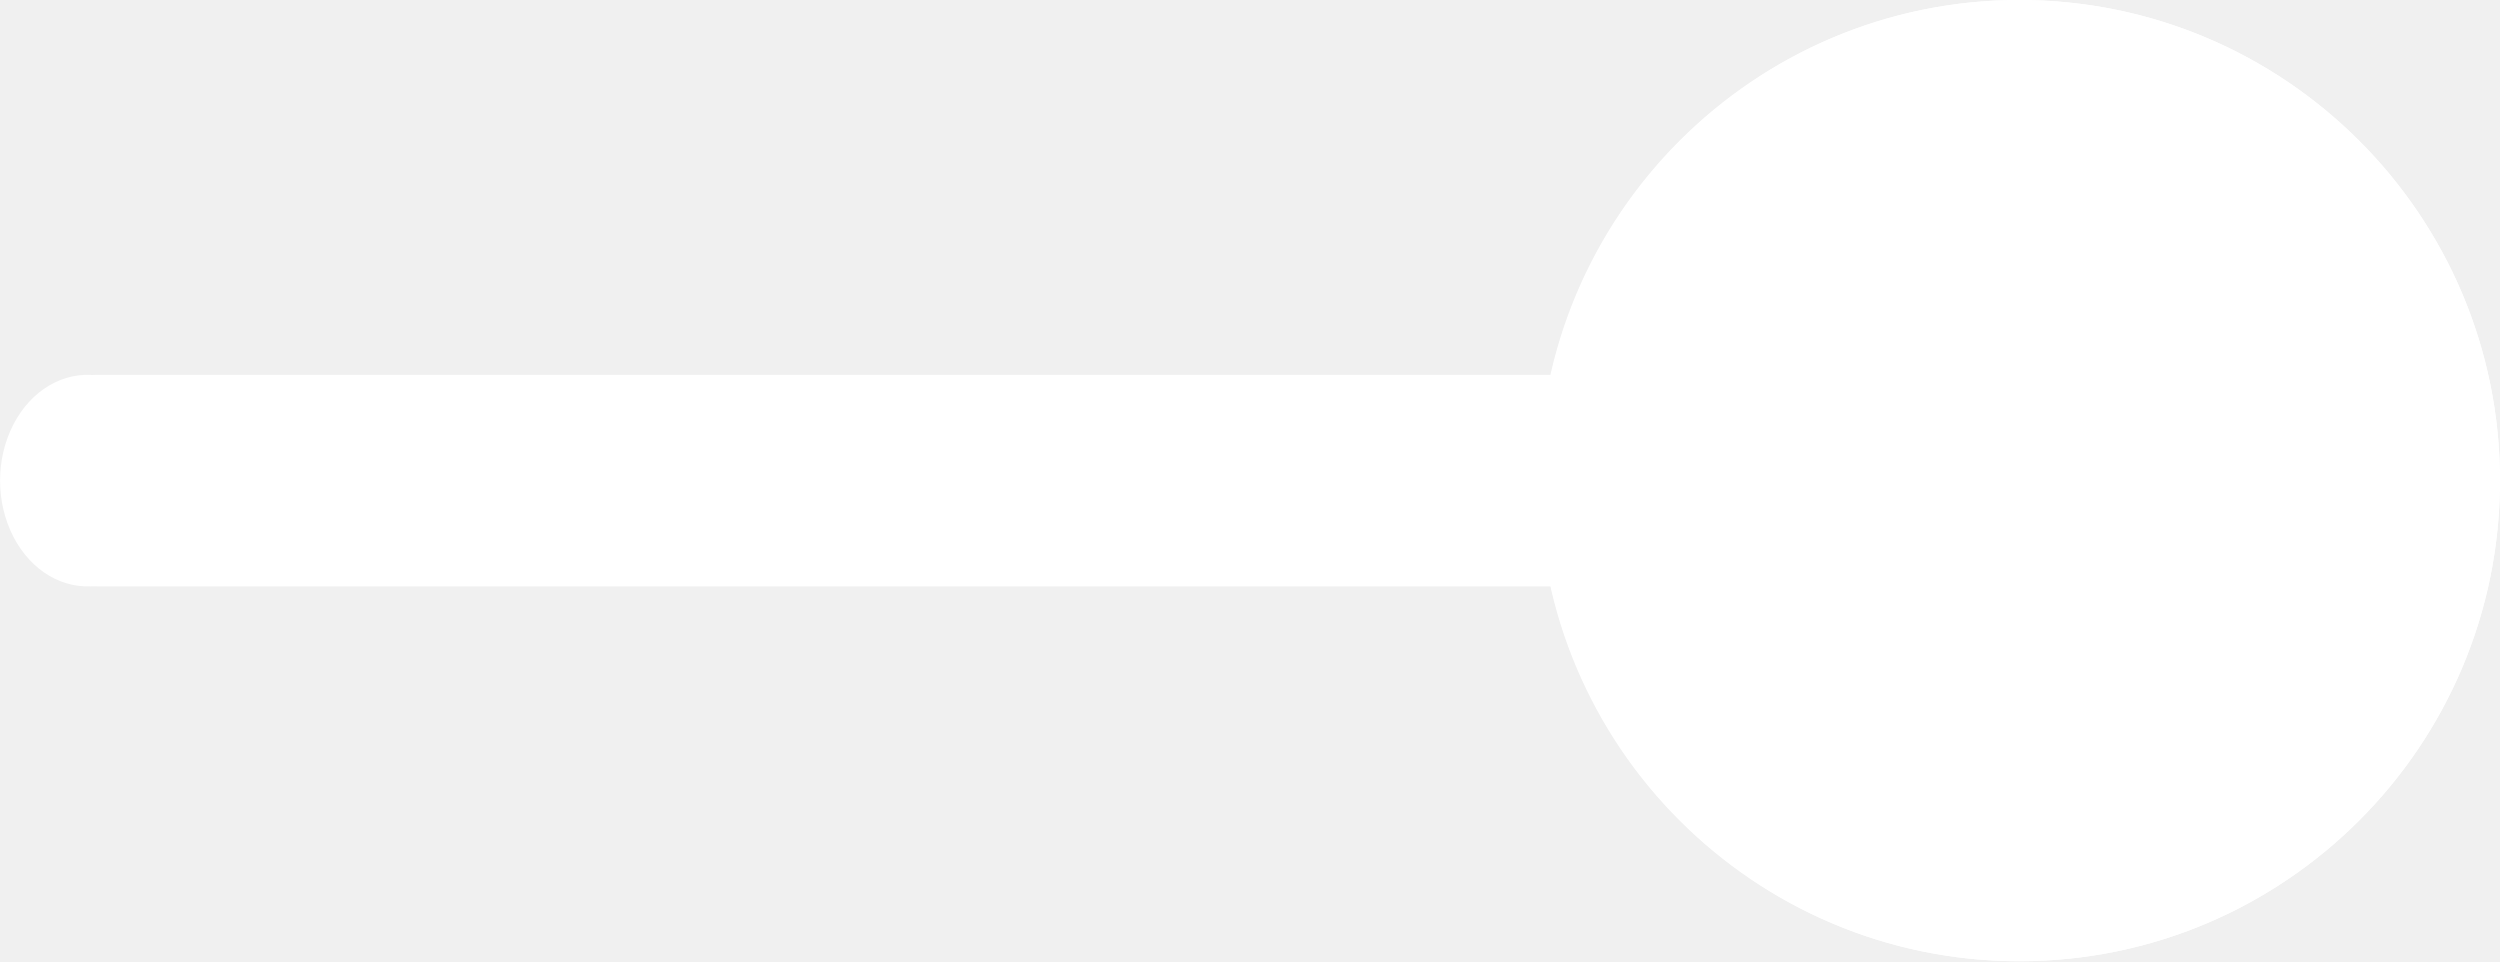
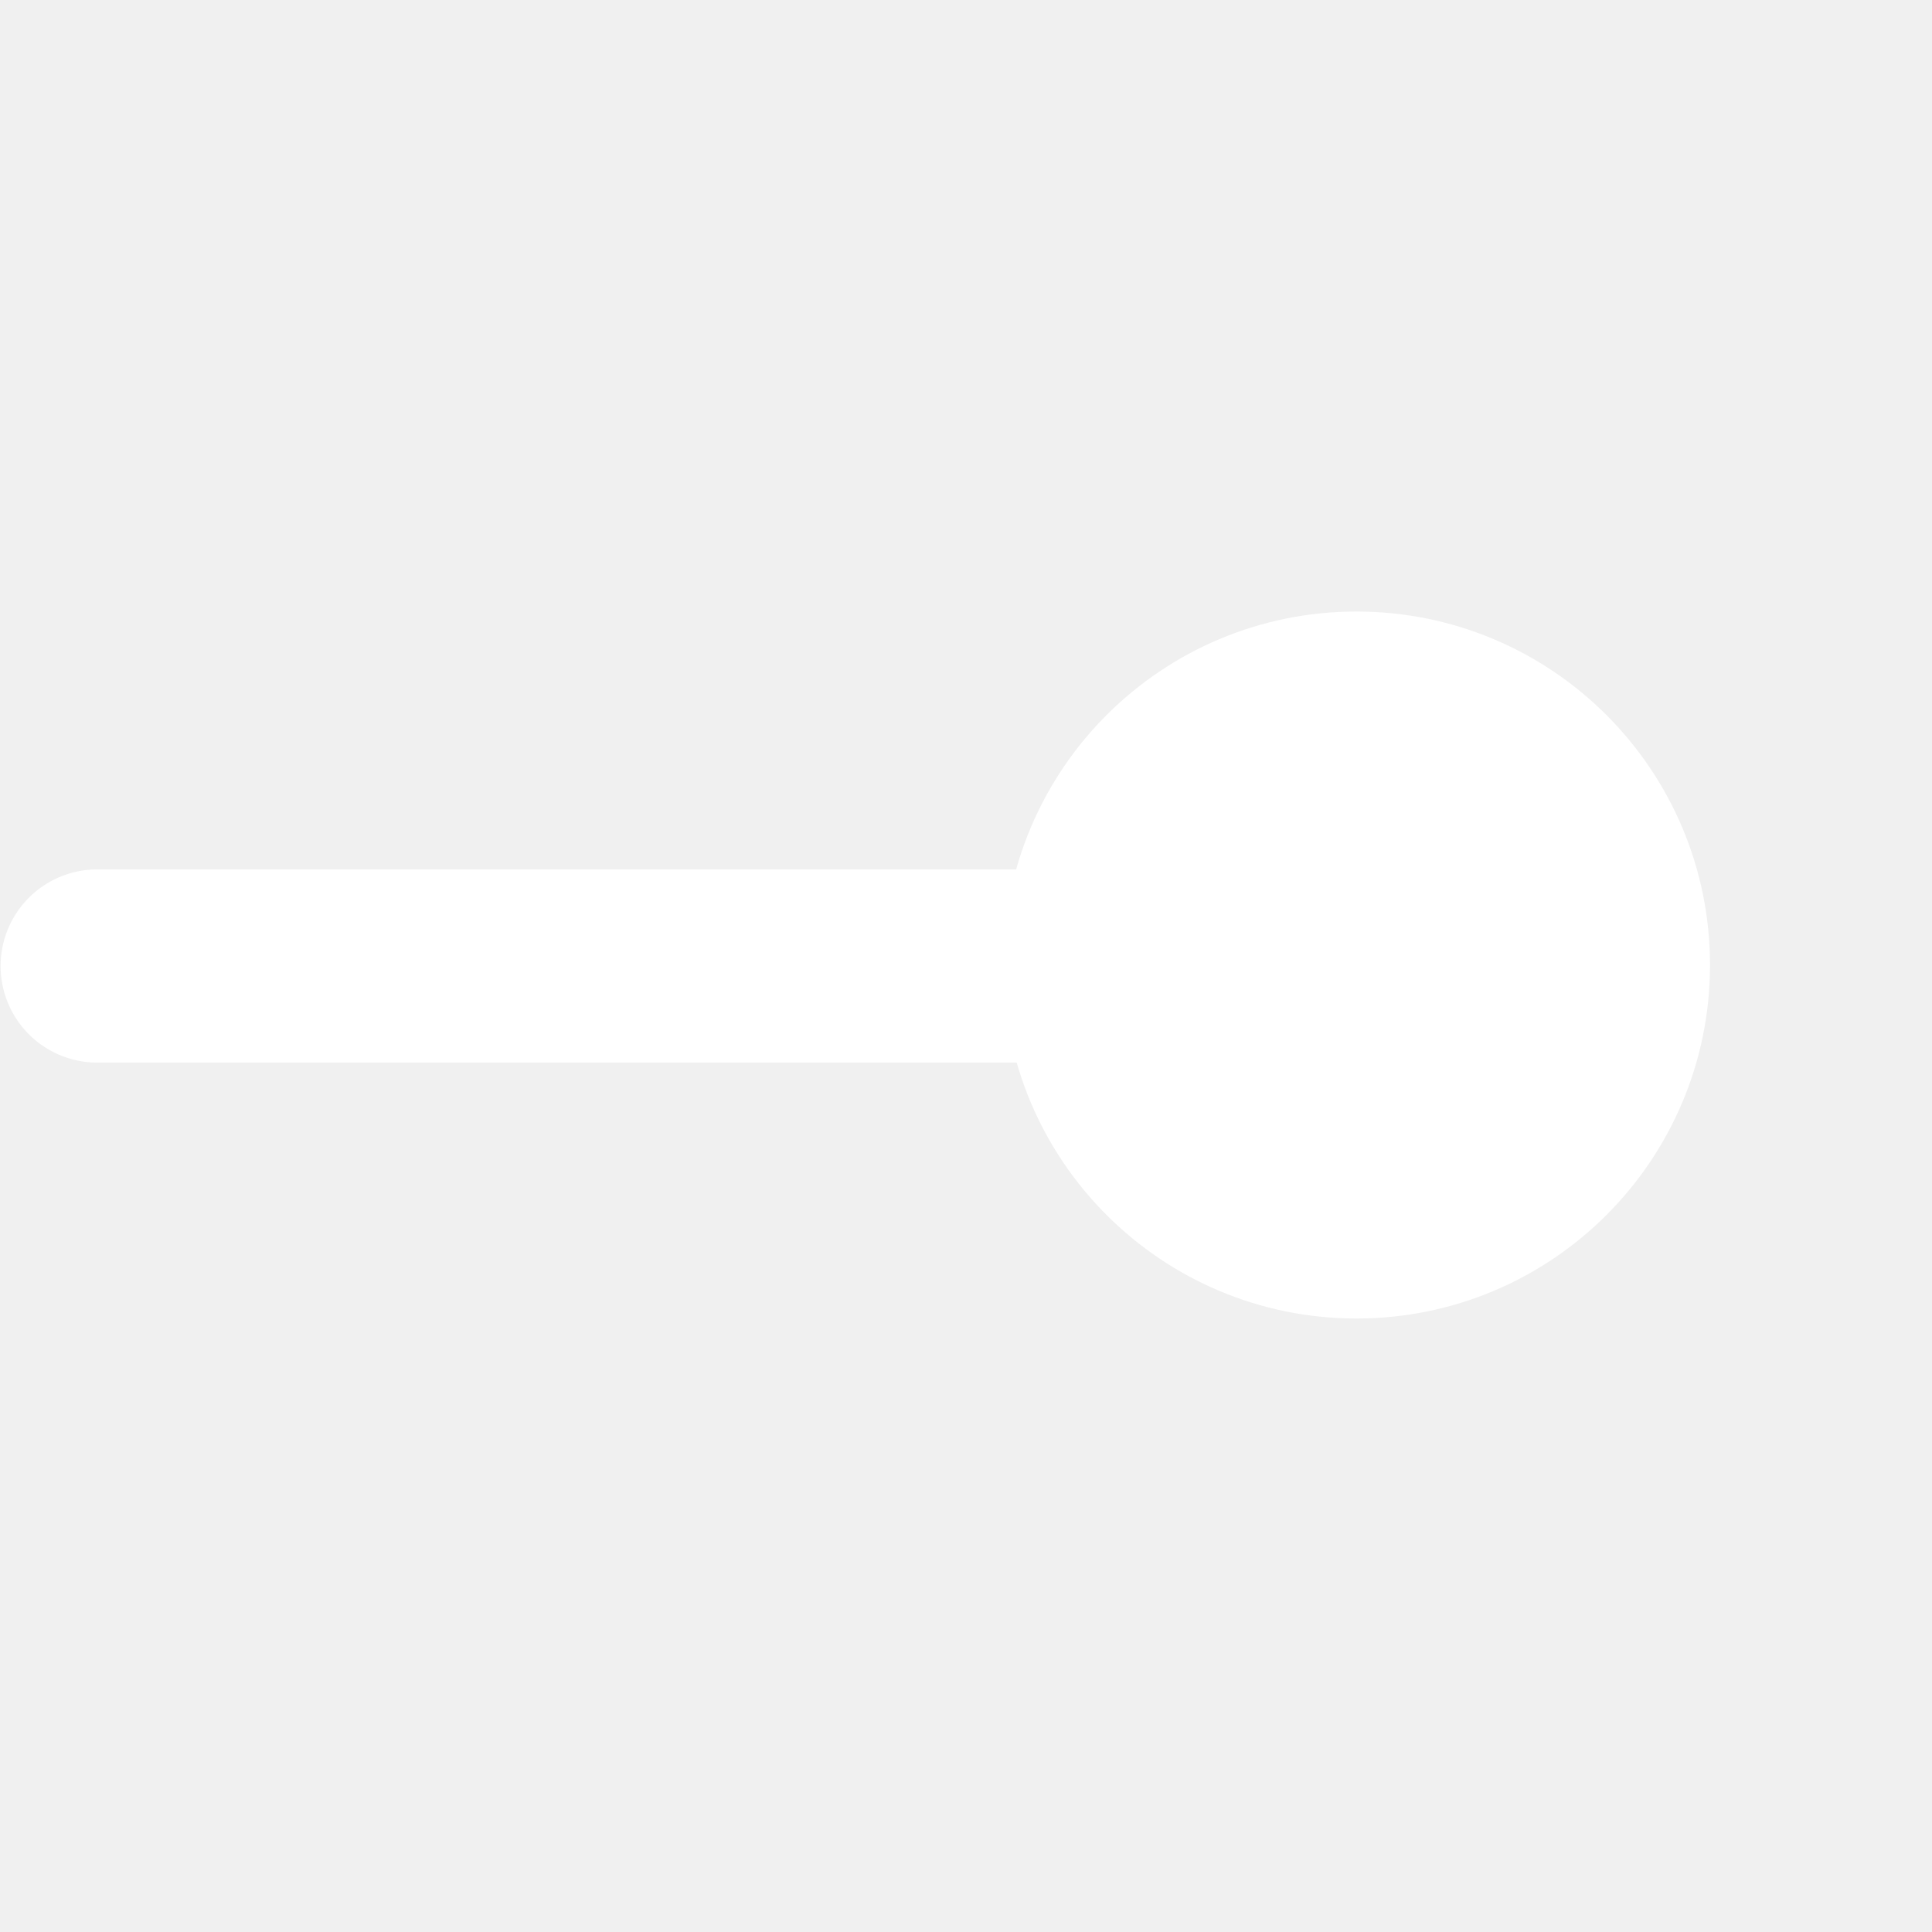
- <svg xmlns="http://www.w3.org/2000/svg" width="52.017" height="20" id="svg3774" version="1.1">
+ <svg xmlns="http://www.w3.org/2000/svg" width="60" height="60" id="svg3774" version="1.1">
  <defs id="defs3776">
    <marker orient="auto" refY="0" refX="0" id="DotL" style="overflow:visible">
      <path id="path3895" d="M -2.5,-1 C -2.5,1.76 -4.74,4 -7.5,4 C -10.26,4 -12.5,1.76 -12.5,-1 C -12.5,-3.76 -10.26,-6 -7.5,-6 C -4.74,-6 -2.5,-3.76 -2.5,-1 z" style="fill-rule:evenodd;stroke:#000000;stroke-width:1pt" transform="matrix(0.8,0,0,0.8,5.92,0.8)" />
    </marker>
  </defs>
-   <g id="layer1" transform="translate(-267.8988,-106.0281)">
+   <g id="layer1" transform="translate(103.0845,-83.02808)">
    <g id="g3842" transform="translate(-37.13928,0)" />
    <g id="g4677" transform="translate(0,120)" />
-     <g id="g4832" style="fill:#d5c900;fill-opacity:1;stroke:none" transform="matrix(0.5689365,0,0,0.5689365,309.0591,120)" />
-     <g id="g4888" transform="matrix(-1,0,0,1,238.831,120)">
-       <g id="g4890">
-         <path style="fill:#ffffff;stroke:#ffffff;stroke-width:4.401;stroke-linecap:round;stroke-linejoin:miter;stroke-miterlimit:4;stroke-opacity:1;stroke-dasharray:none;marker-start:none" d="M 5,30 L 48.309,30" id="path4892" transform="matrix(0.8260967,0,0,1,-70.99235,-33.97192)" />
-         <path style="fill:#ffffff;fill-opacity:1;fill-rule:nonzero;stroke:none" id="path4894" d="M 20,30 C 20,35.523 15.523,40 10,40 C 4.477,40 0,35.523 0,30 C 0,24.477 4.477,20 10,20 C 15.523,20 20,24.477 20,30 z" transform="translate(-81.0845,-33.97192)" />
-       </g>
-       <g id="g4896">
-         <path style="font-size:medium;font-style:normal;font-variant:normal;font-weight:normal;font-stretch:normal;text-indent:0;text-align:start;text-decoration:none;line-height:normal;letter-spacing:normal;word-spacing:normal;text-transform:none;direction:ltr;block-progression:tb;writing-mode:lr-tb;text-anchor:start;baseline-shift:baseline;color:#000000;fill:#ffffff;fill-opacity:1;fill-rule:nonzero;stroke:none;stroke-width:4.401;marker:none;visibility:visible;display:inline;overflow:visible;enable-background:accumulate;font-family:Sans;-inkscape-font-specification:Sans" d="M 396,140 C 391.233,140 387.253,143.349 386.25,147.812 L 356,147.812 A 1.818,2.201 0 1 0 356,152.188 L 386.25,152.188 C 387.253,156.651 391.233,160 396,160 C 401.523,160 406,155.523 406,150 C 406,144.477 401.523,140 396,140 z" transform="matrix(-1,0,0,1,324.9155,-153.9719)" id="path4898" />
+     <g transform="matrix(0.5689365,0,0,0.5689365,-40.9409,120)" style="fill:#d5c900;fill-opacity:1;stroke:none" id="g4828" />
+     <g transform="translate(70.12502,117.3788)" id="g4836">
+       <g id="g4844" />
+     </g>
+     <g id="g4149" transform="matrix(-1,0,0,1,-146.169,0)">
+       <g id="g2997" transform="matrix(-1,0,0,1,-146.169,0)">
+         <g id="g3098" transform="matrix(-1,0,0,1,-145.9336,0)">
+           <path transform="matrix(-1,0,0,1,-148.2955,92)" style="fill:#ffffff;fill-opacity:1;stroke:#ffffff;stroke-width:6;stroke-linecap:round;stroke-linejoin:bevel;stroke-miterlimit:4;stroke-opacity:1;stroke-dasharray:none" d="M -72.928,21.028 L -102.428,21.028" id="path3806" />
+           <path transform="translate(-114.2413,83.69168)" d="M 38.242,29.336 A 8.978,8.978 0 1 1 38.242,29.276" id="path3779" style="fill:#ffffff;fill-opacity:1;fill-rule:nonzero;stroke:#ffffff;stroke-width:4;stroke-linecap:round;stroke-linejoin:bevel;stroke-miterlimit:4;stroke-opacity:1;stroke-dasharray:none;stroke-dashoffset:28.8;marker-start:none" />
+         </g>
      </g>
    </g>
  </g>
</svg>
